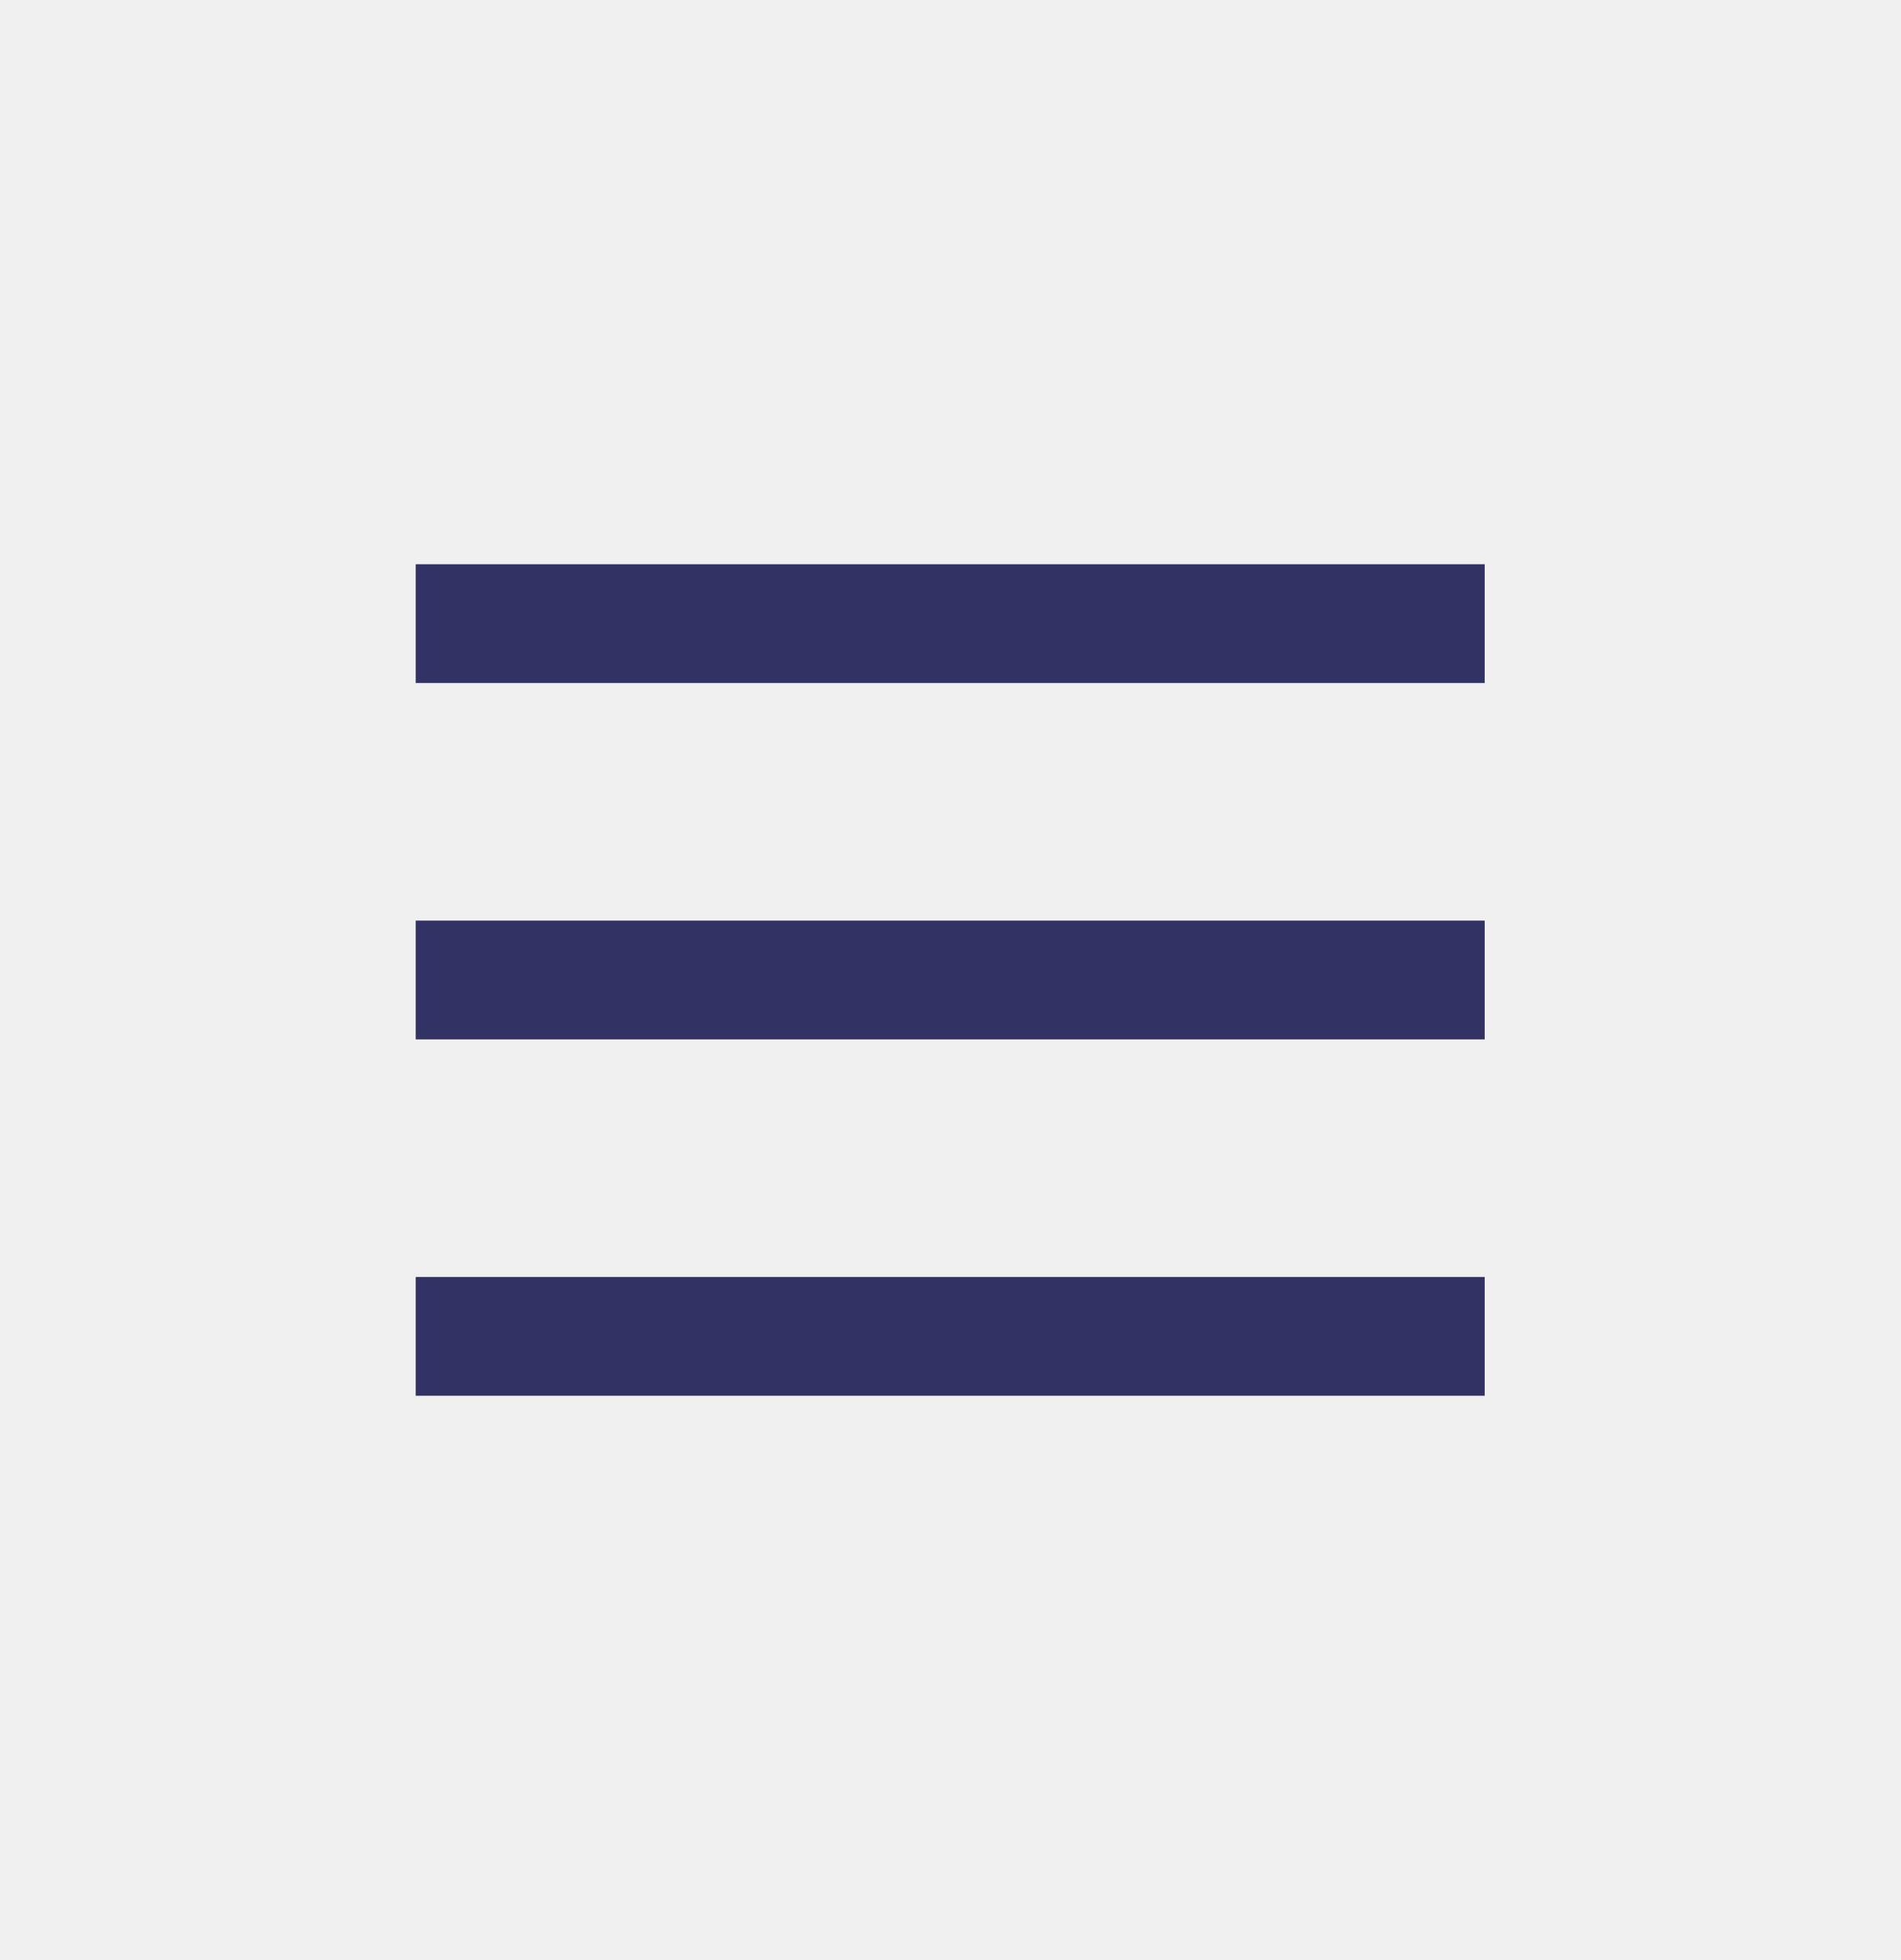
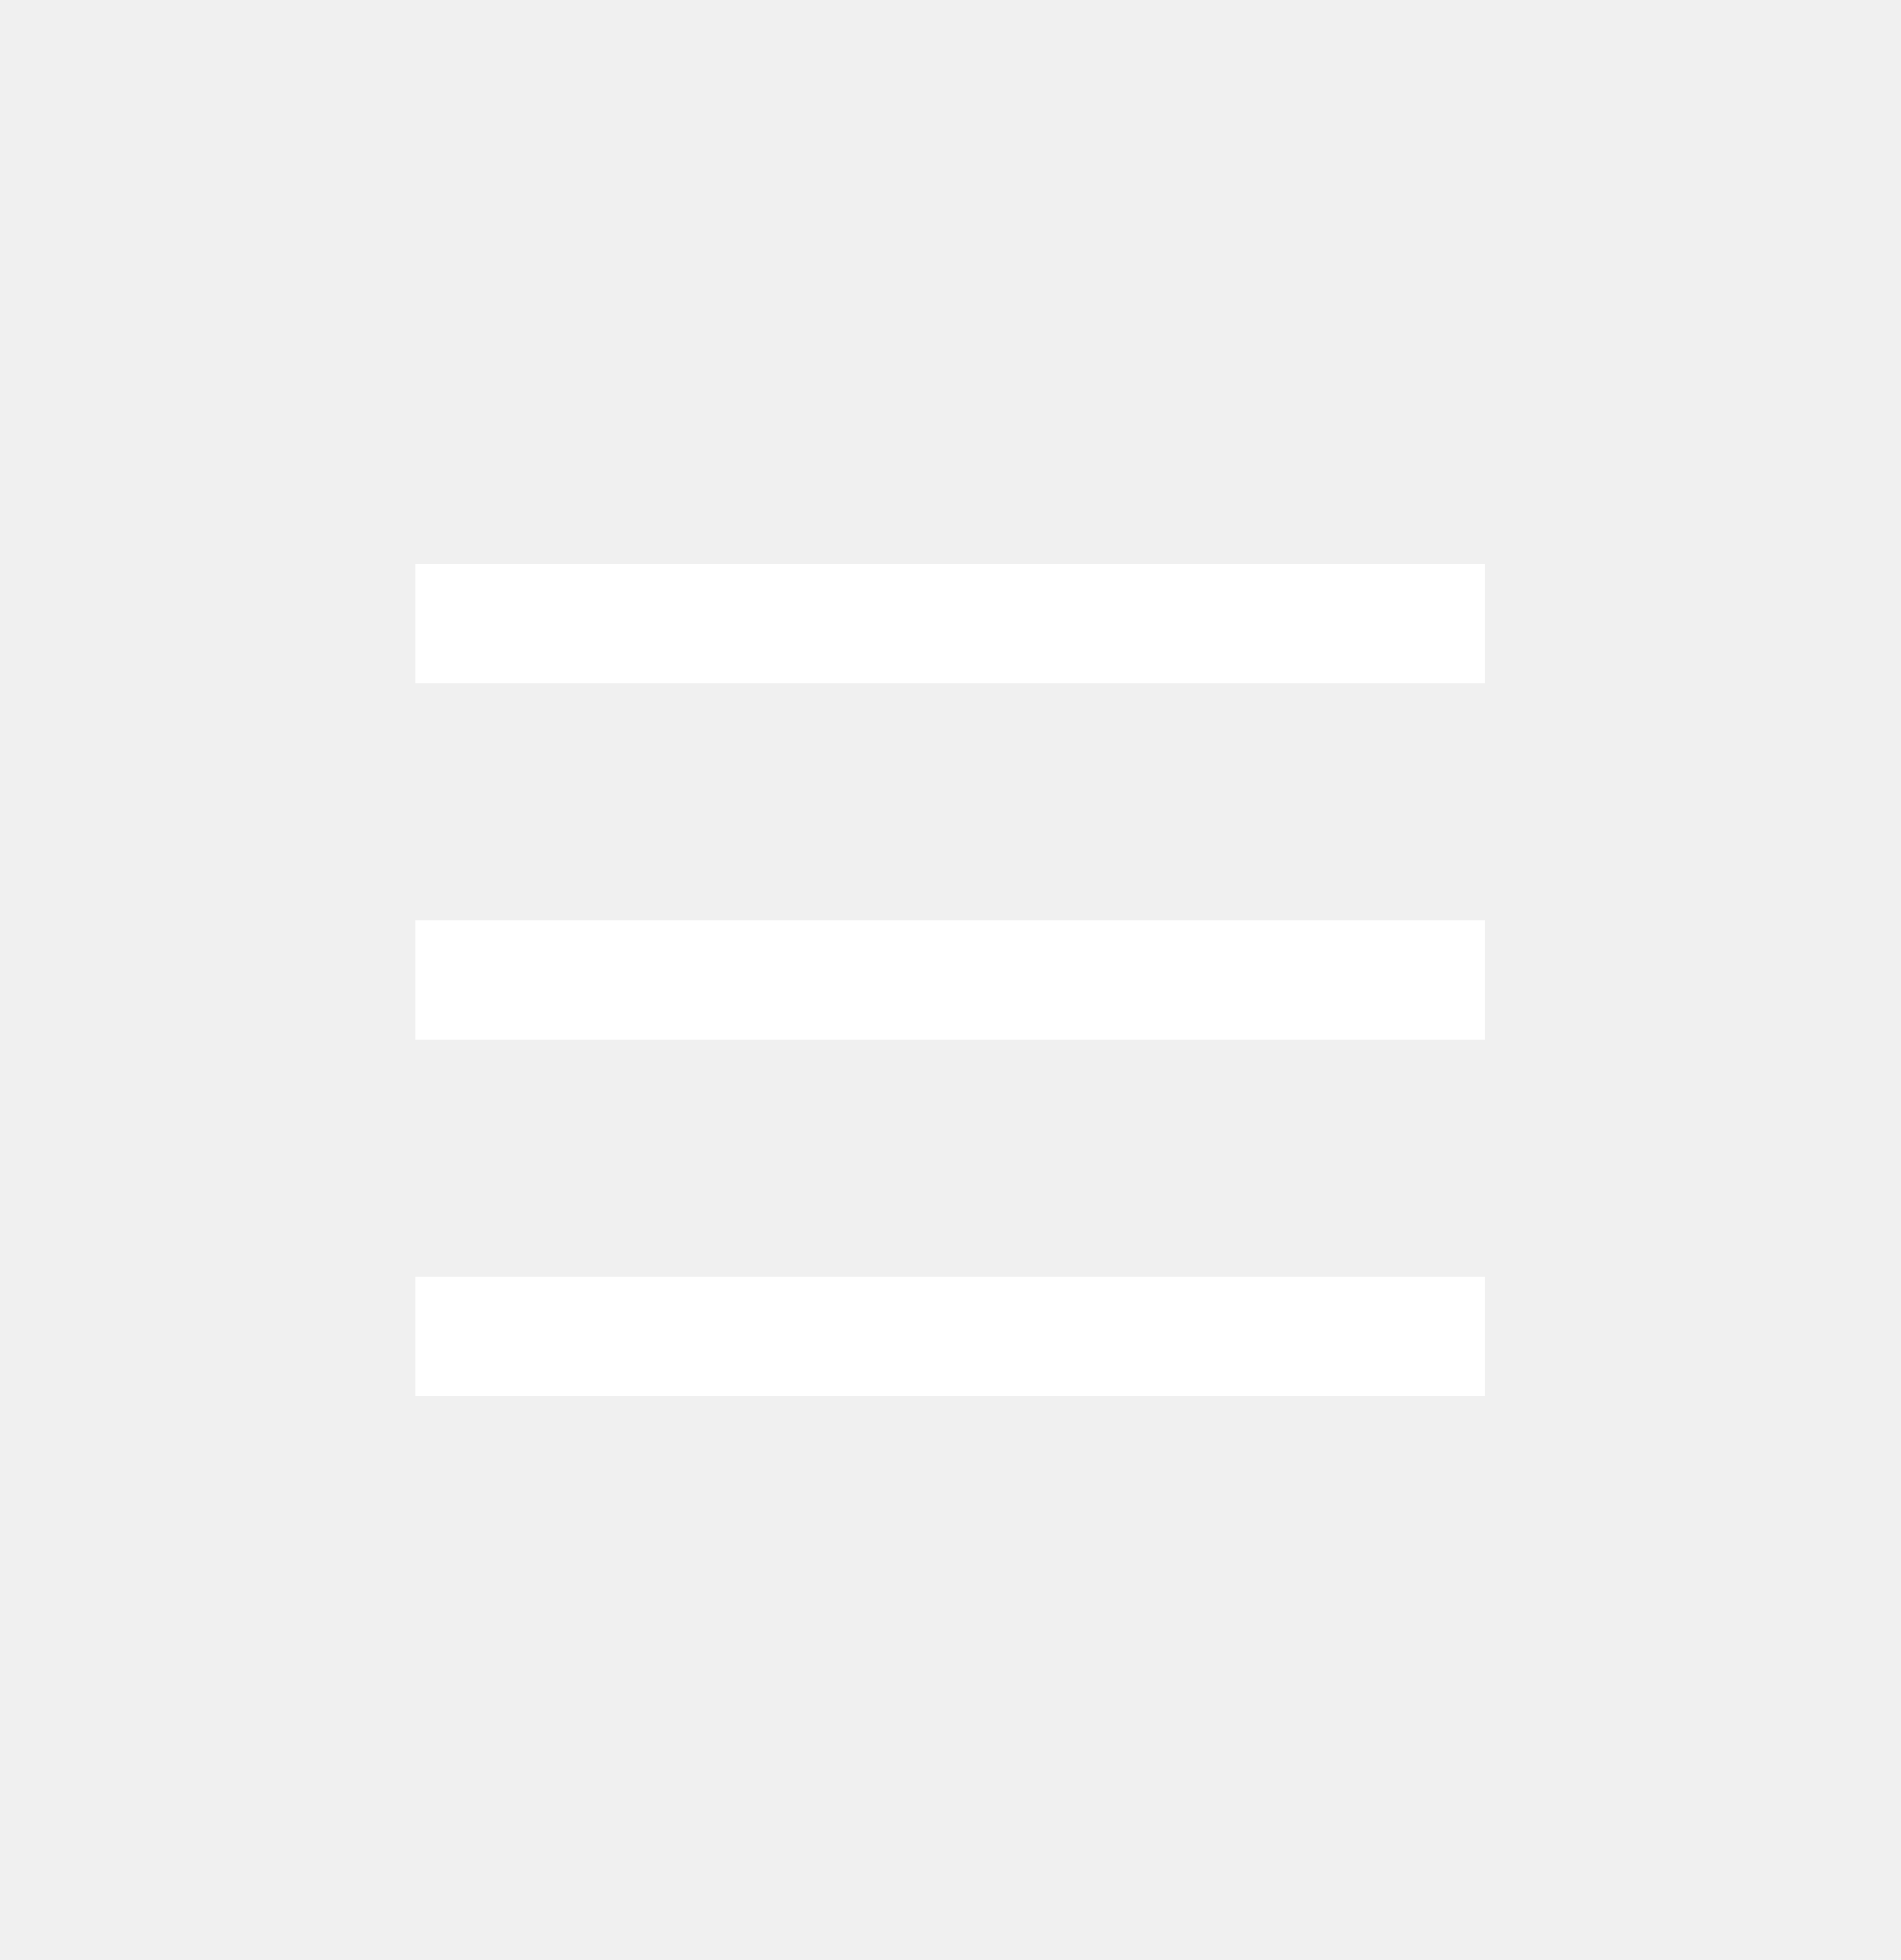
<svg xmlns="http://www.w3.org/2000/svg" width="32" height="33" viewBox="0 0 32 33" fill="none">
  <g id="Button / Hamburger">
-     <path id="Vector" d="M7 10.5H25" stroke="#323264" stroke-width="2" />
-     <path id="Vector_2" d="M7 16.5H25" stroke="#323264" stroke-width="2" />
-     <path id="Vector_3" d="M7 22.5H25" stroke="#323264" stroke-width="2" />
+     <path id="Vector" d="M7 10.5H25" stroke="white" stroke-width="2" />
+     <path id="Vector_2" d="M7 16.5H25" stroke="white" stroke-width="2" />
+     <path id="Vector_3" d="M7 22.5H25" stroke="white" stroke-width="2" />
  </g>
</svg>
